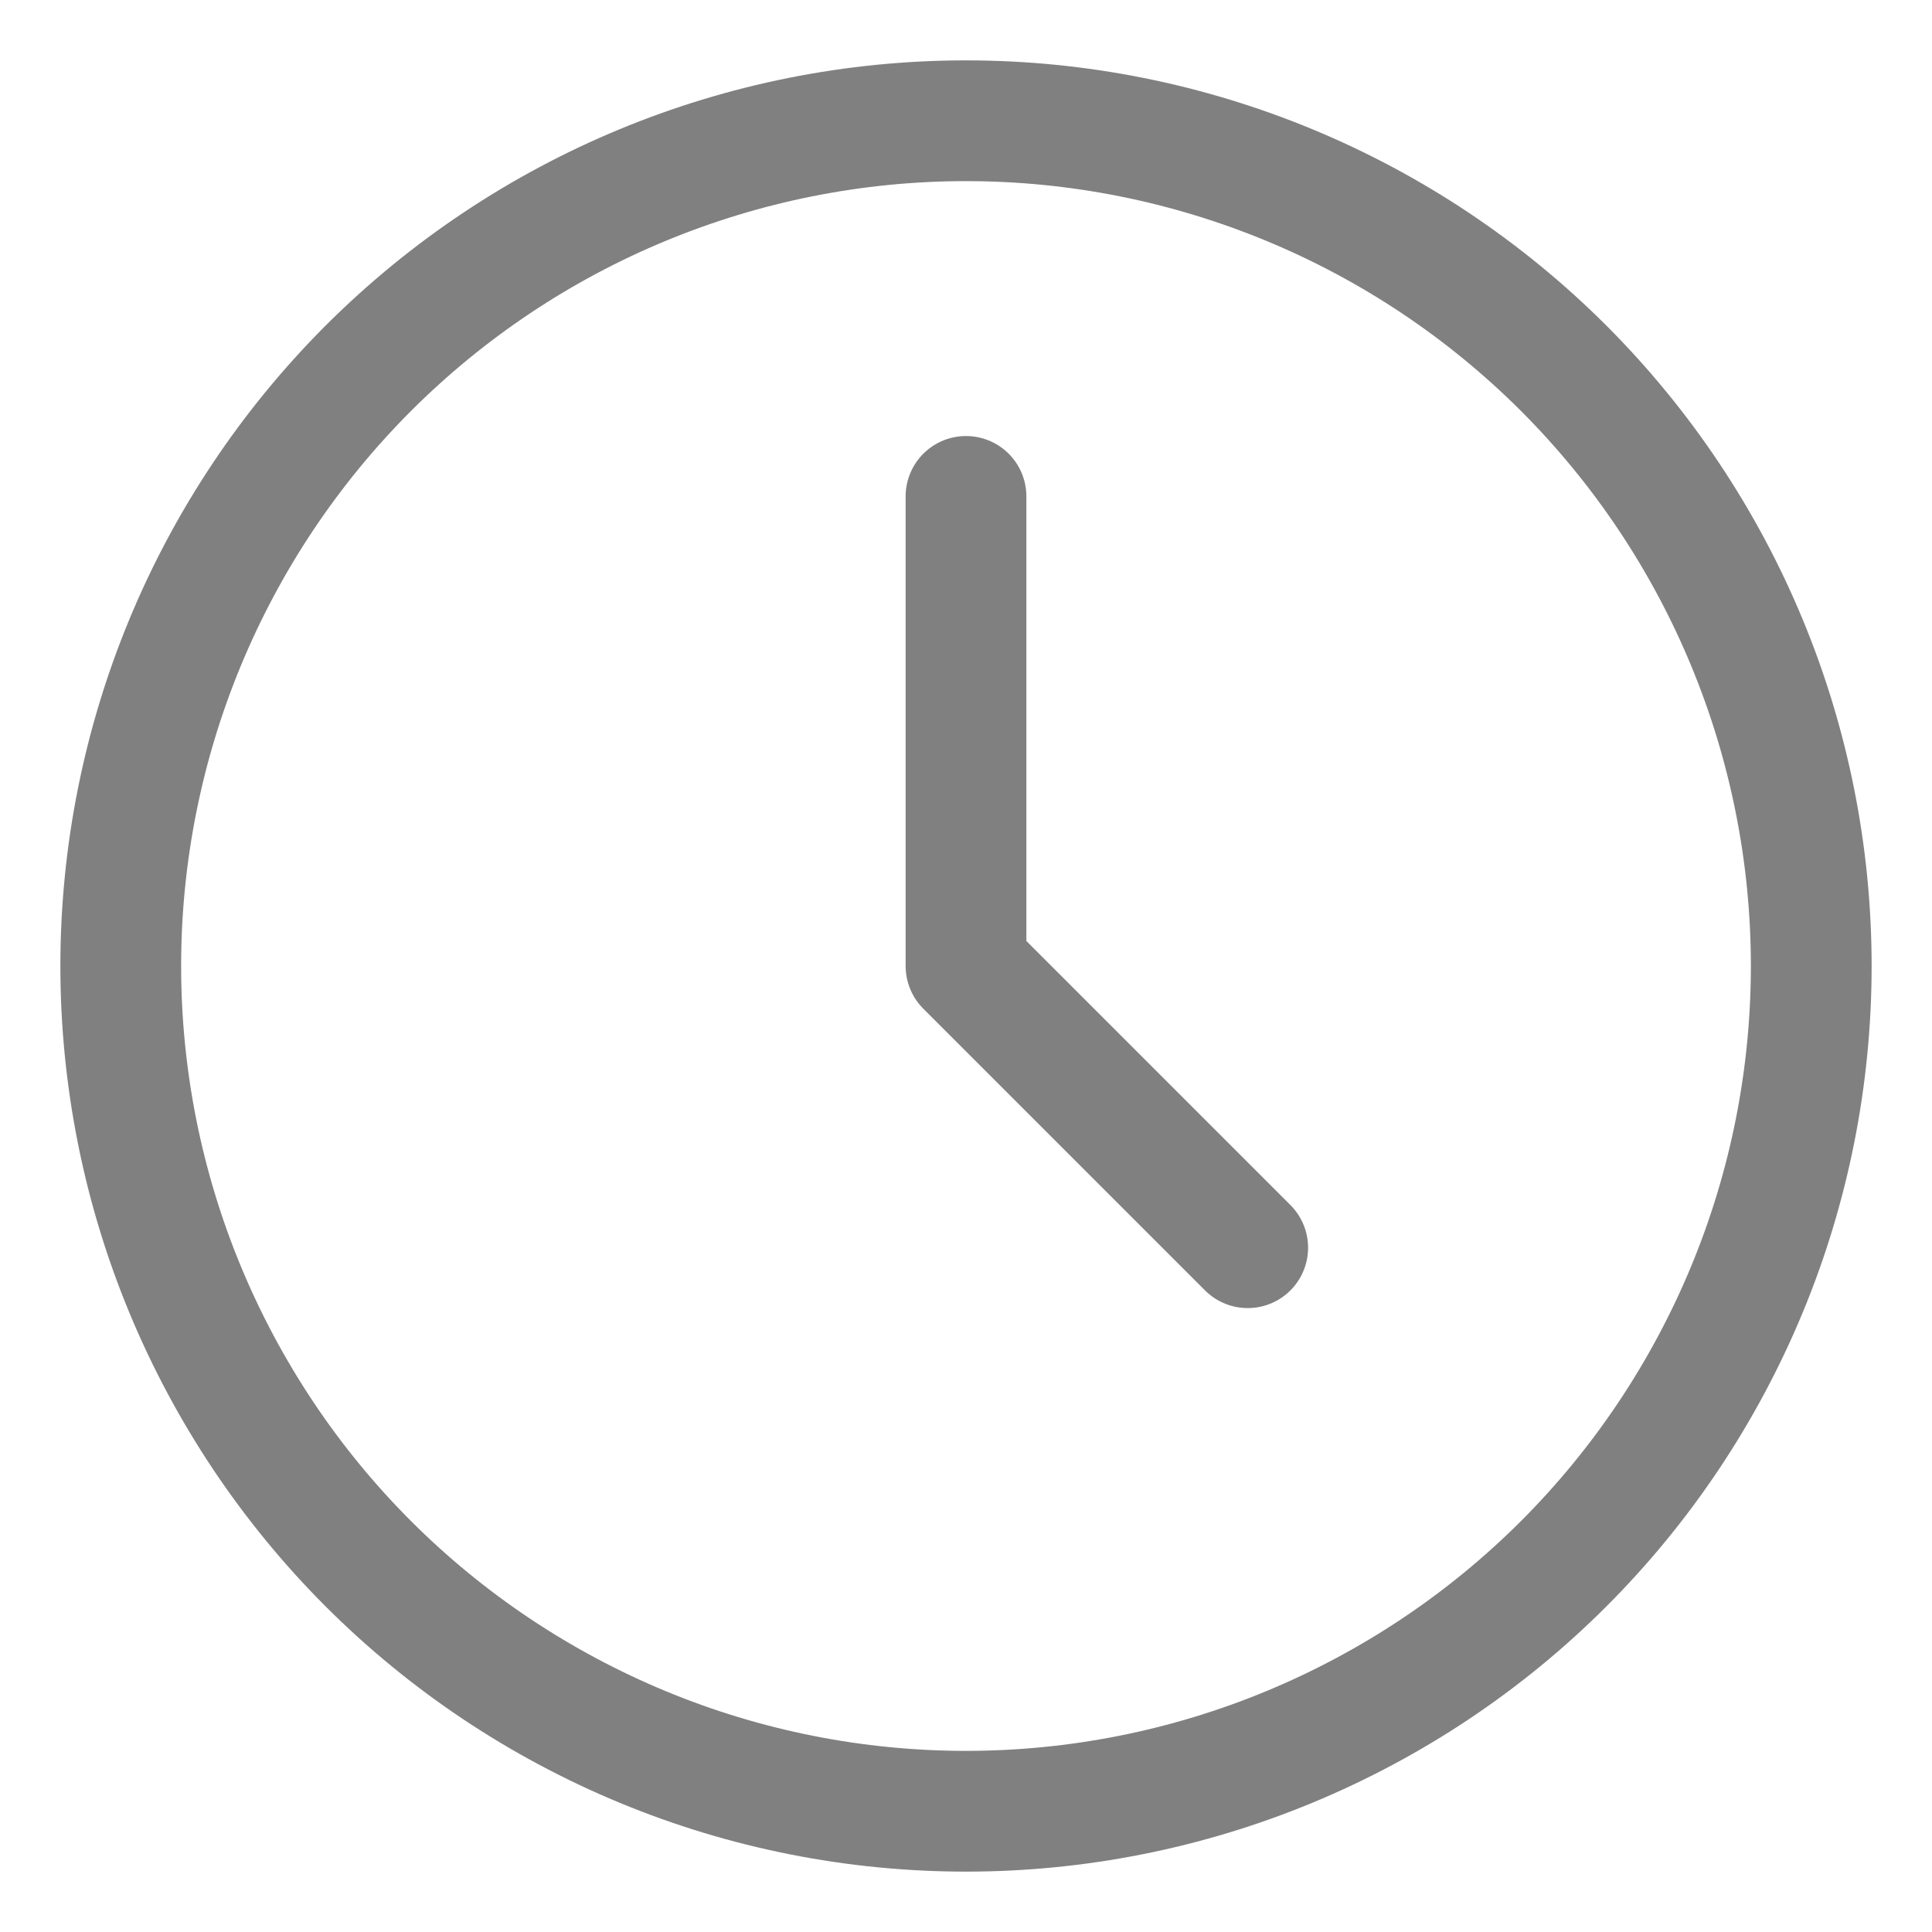
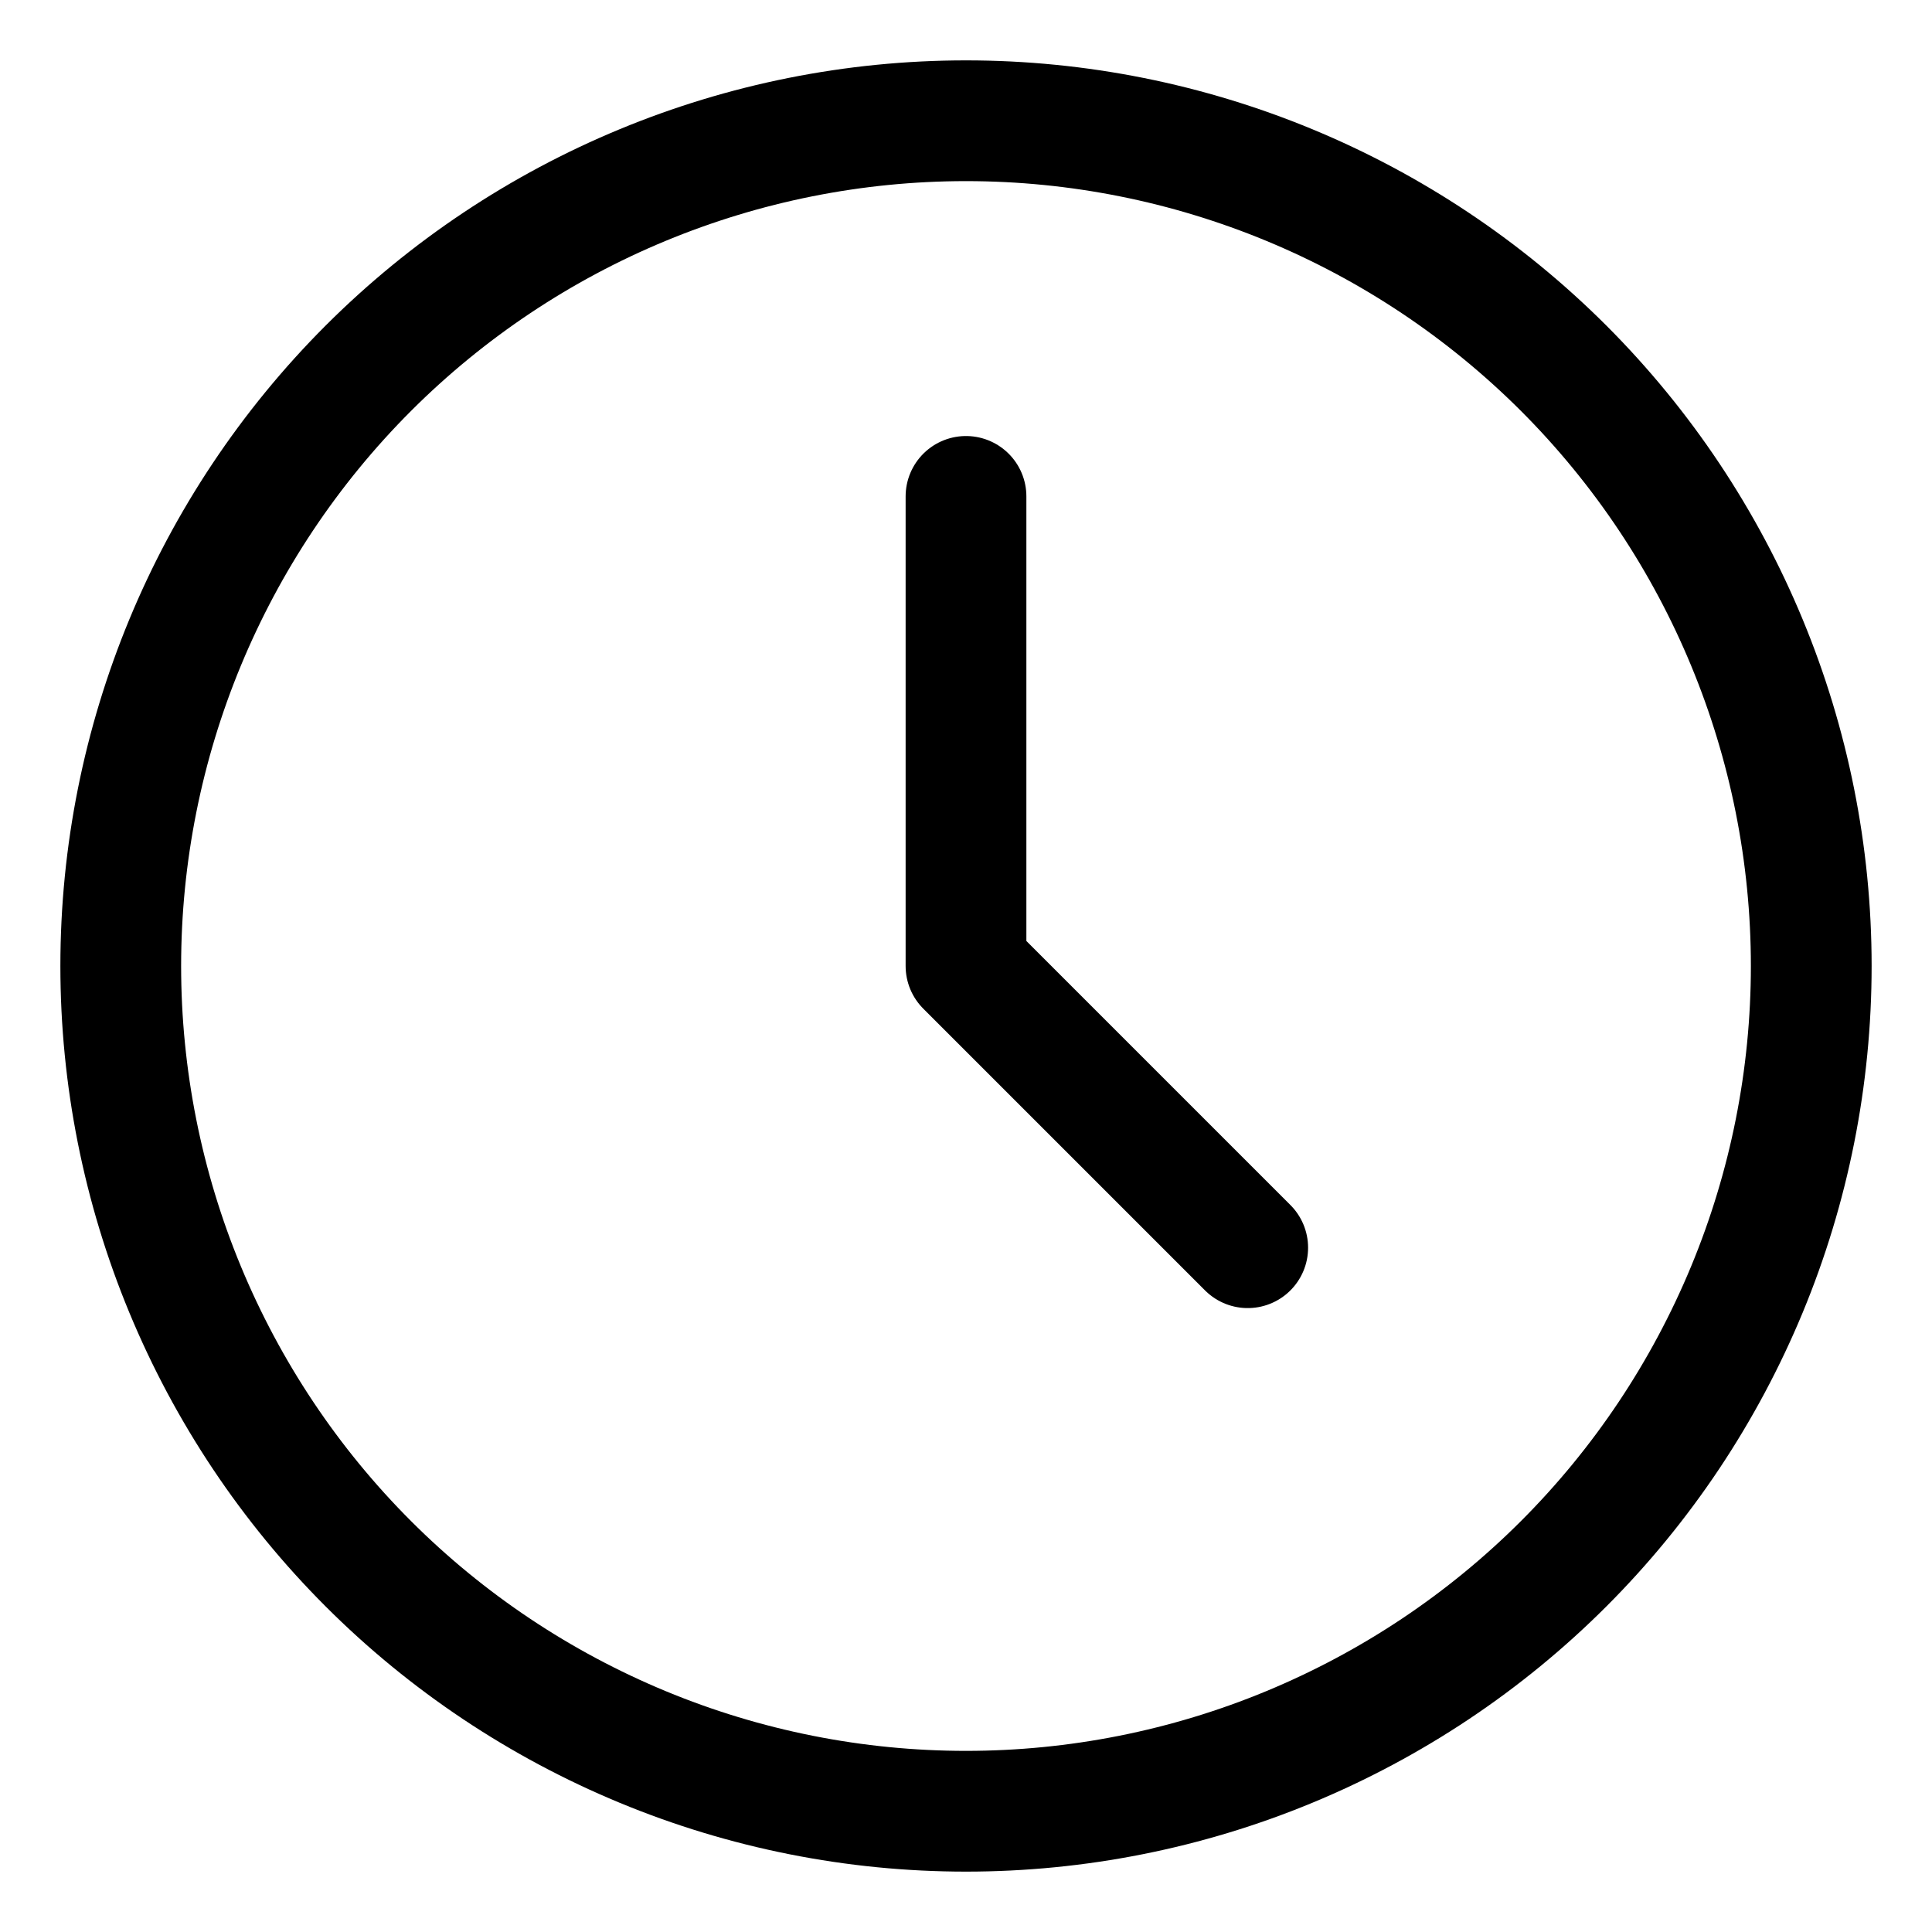
<svg xmlns="http://www.w3.org/2000/svg" width="16" height="16" viewBox="0 0 16 16" fill="none">
-   <path d="M8 4.111V8L10.333 10.333M1 8C1 8.919 1.181 9.83 1.533 10.679C1.885 11.528 2.4 12.3 3.05 12.95C3.7 13.6 4.472 14.115 5.321 14.467C6.17 14.819 7.081 15 8 15C8.919 15 9.83 14.819 10.679 14.467C11.528 14.115 12.3 13.6 12.95 12.95C13.6 12.3 14.115 11.528 14.467 10.679C14.819 9.83 15 8.919 15 8C15 6.143 14.262 4.363 12.95 3.05C11.637 1.738 9.857 1 8 1C6.143 1 4.363 1.738 3.05 3.05C1.738 4.363 1 6.143 1 8Z" stroke="#808080" stroke-linecap="round" stroke-linejoin="round" />
+   <path d="M8 4.111V8L10.333 10.333M1 8C1 8.919 1.181 9.83 1.533 10.679C1.885 11.528 2.4 12.3 3.05 12.95C3.7 13.6 4.472 14.115 5.321 14.467C6.17 14.819 7.081 15 8 15C8.919 15 9.83 14.819 10.679 14.467C11.528 14.115 12.3 13.6 12.95 12.95C13.6 12.3 14.115 11.528 14.467 10.679C14.819 9.83 15 8.919 15 8C15 6.143 14.262 4.363 12.95 3.05C11.637 1.738 9.857 1 8 1C6.143 1 4.363 1.738 3.05 3.05C1.738 4.363 1 6.143 1 8Z" stroke="currentColor" stroke-linecap="round" stroke-linejoin="round" />
</svg>
